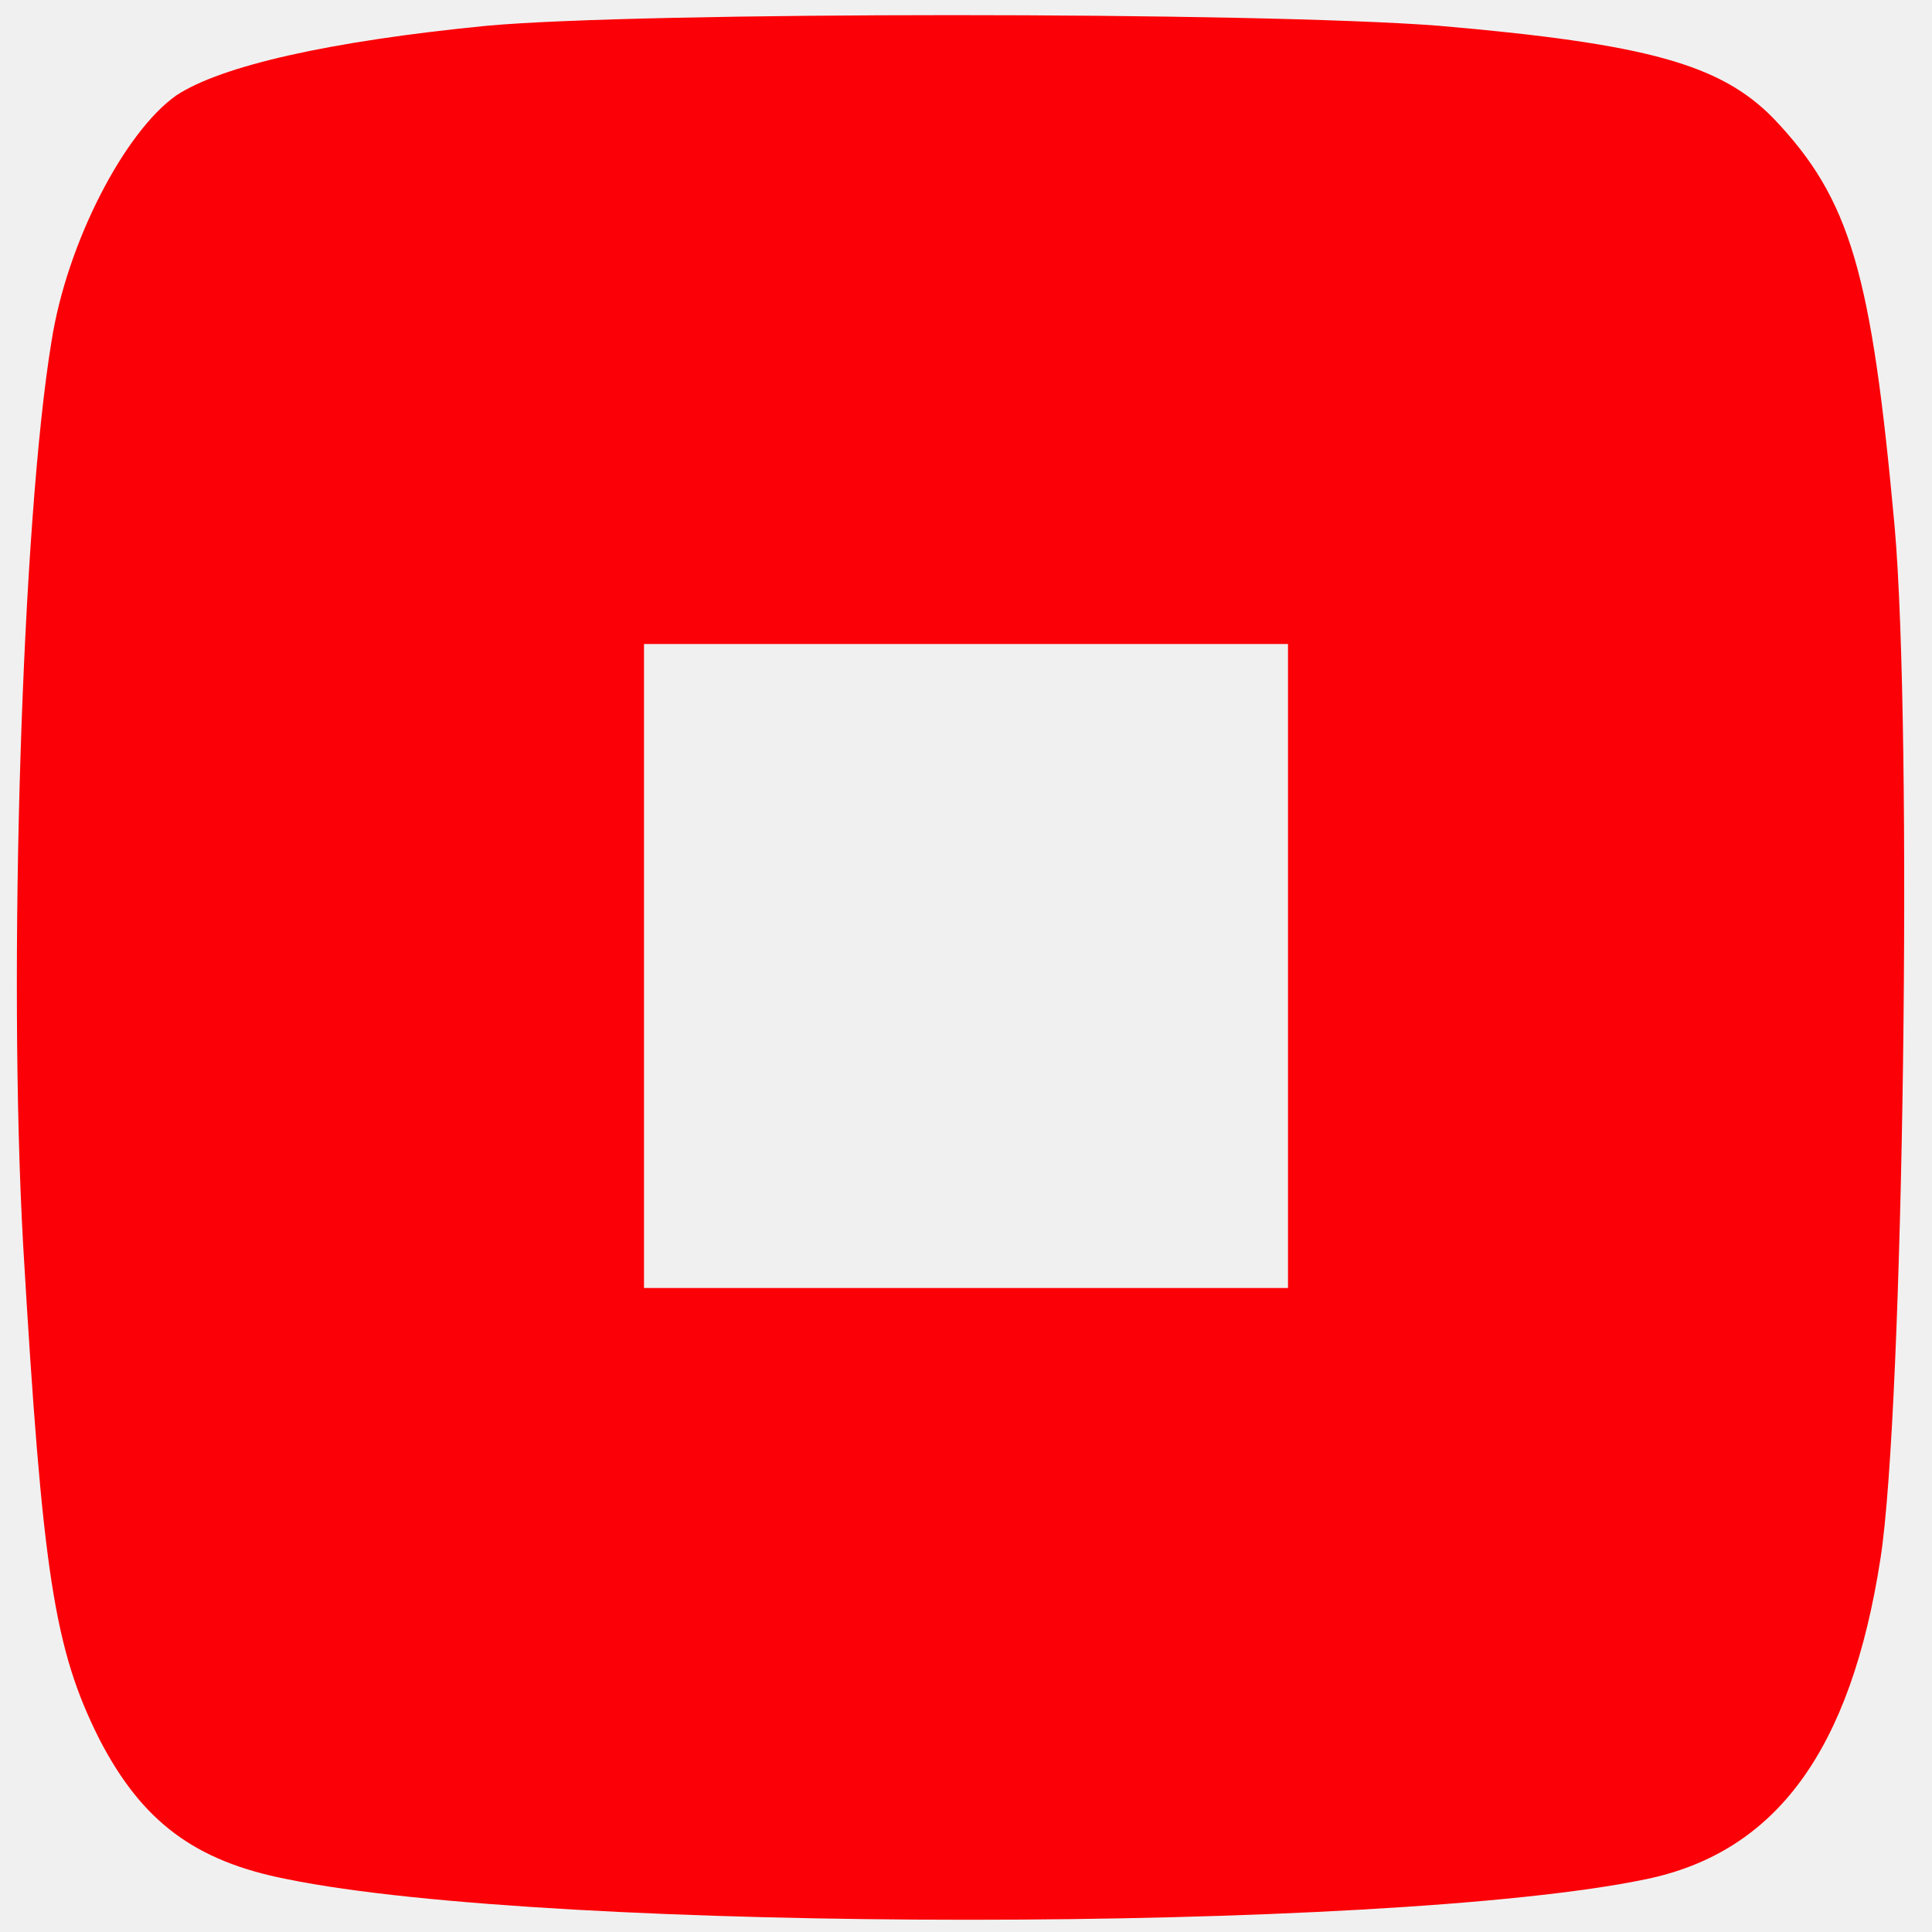
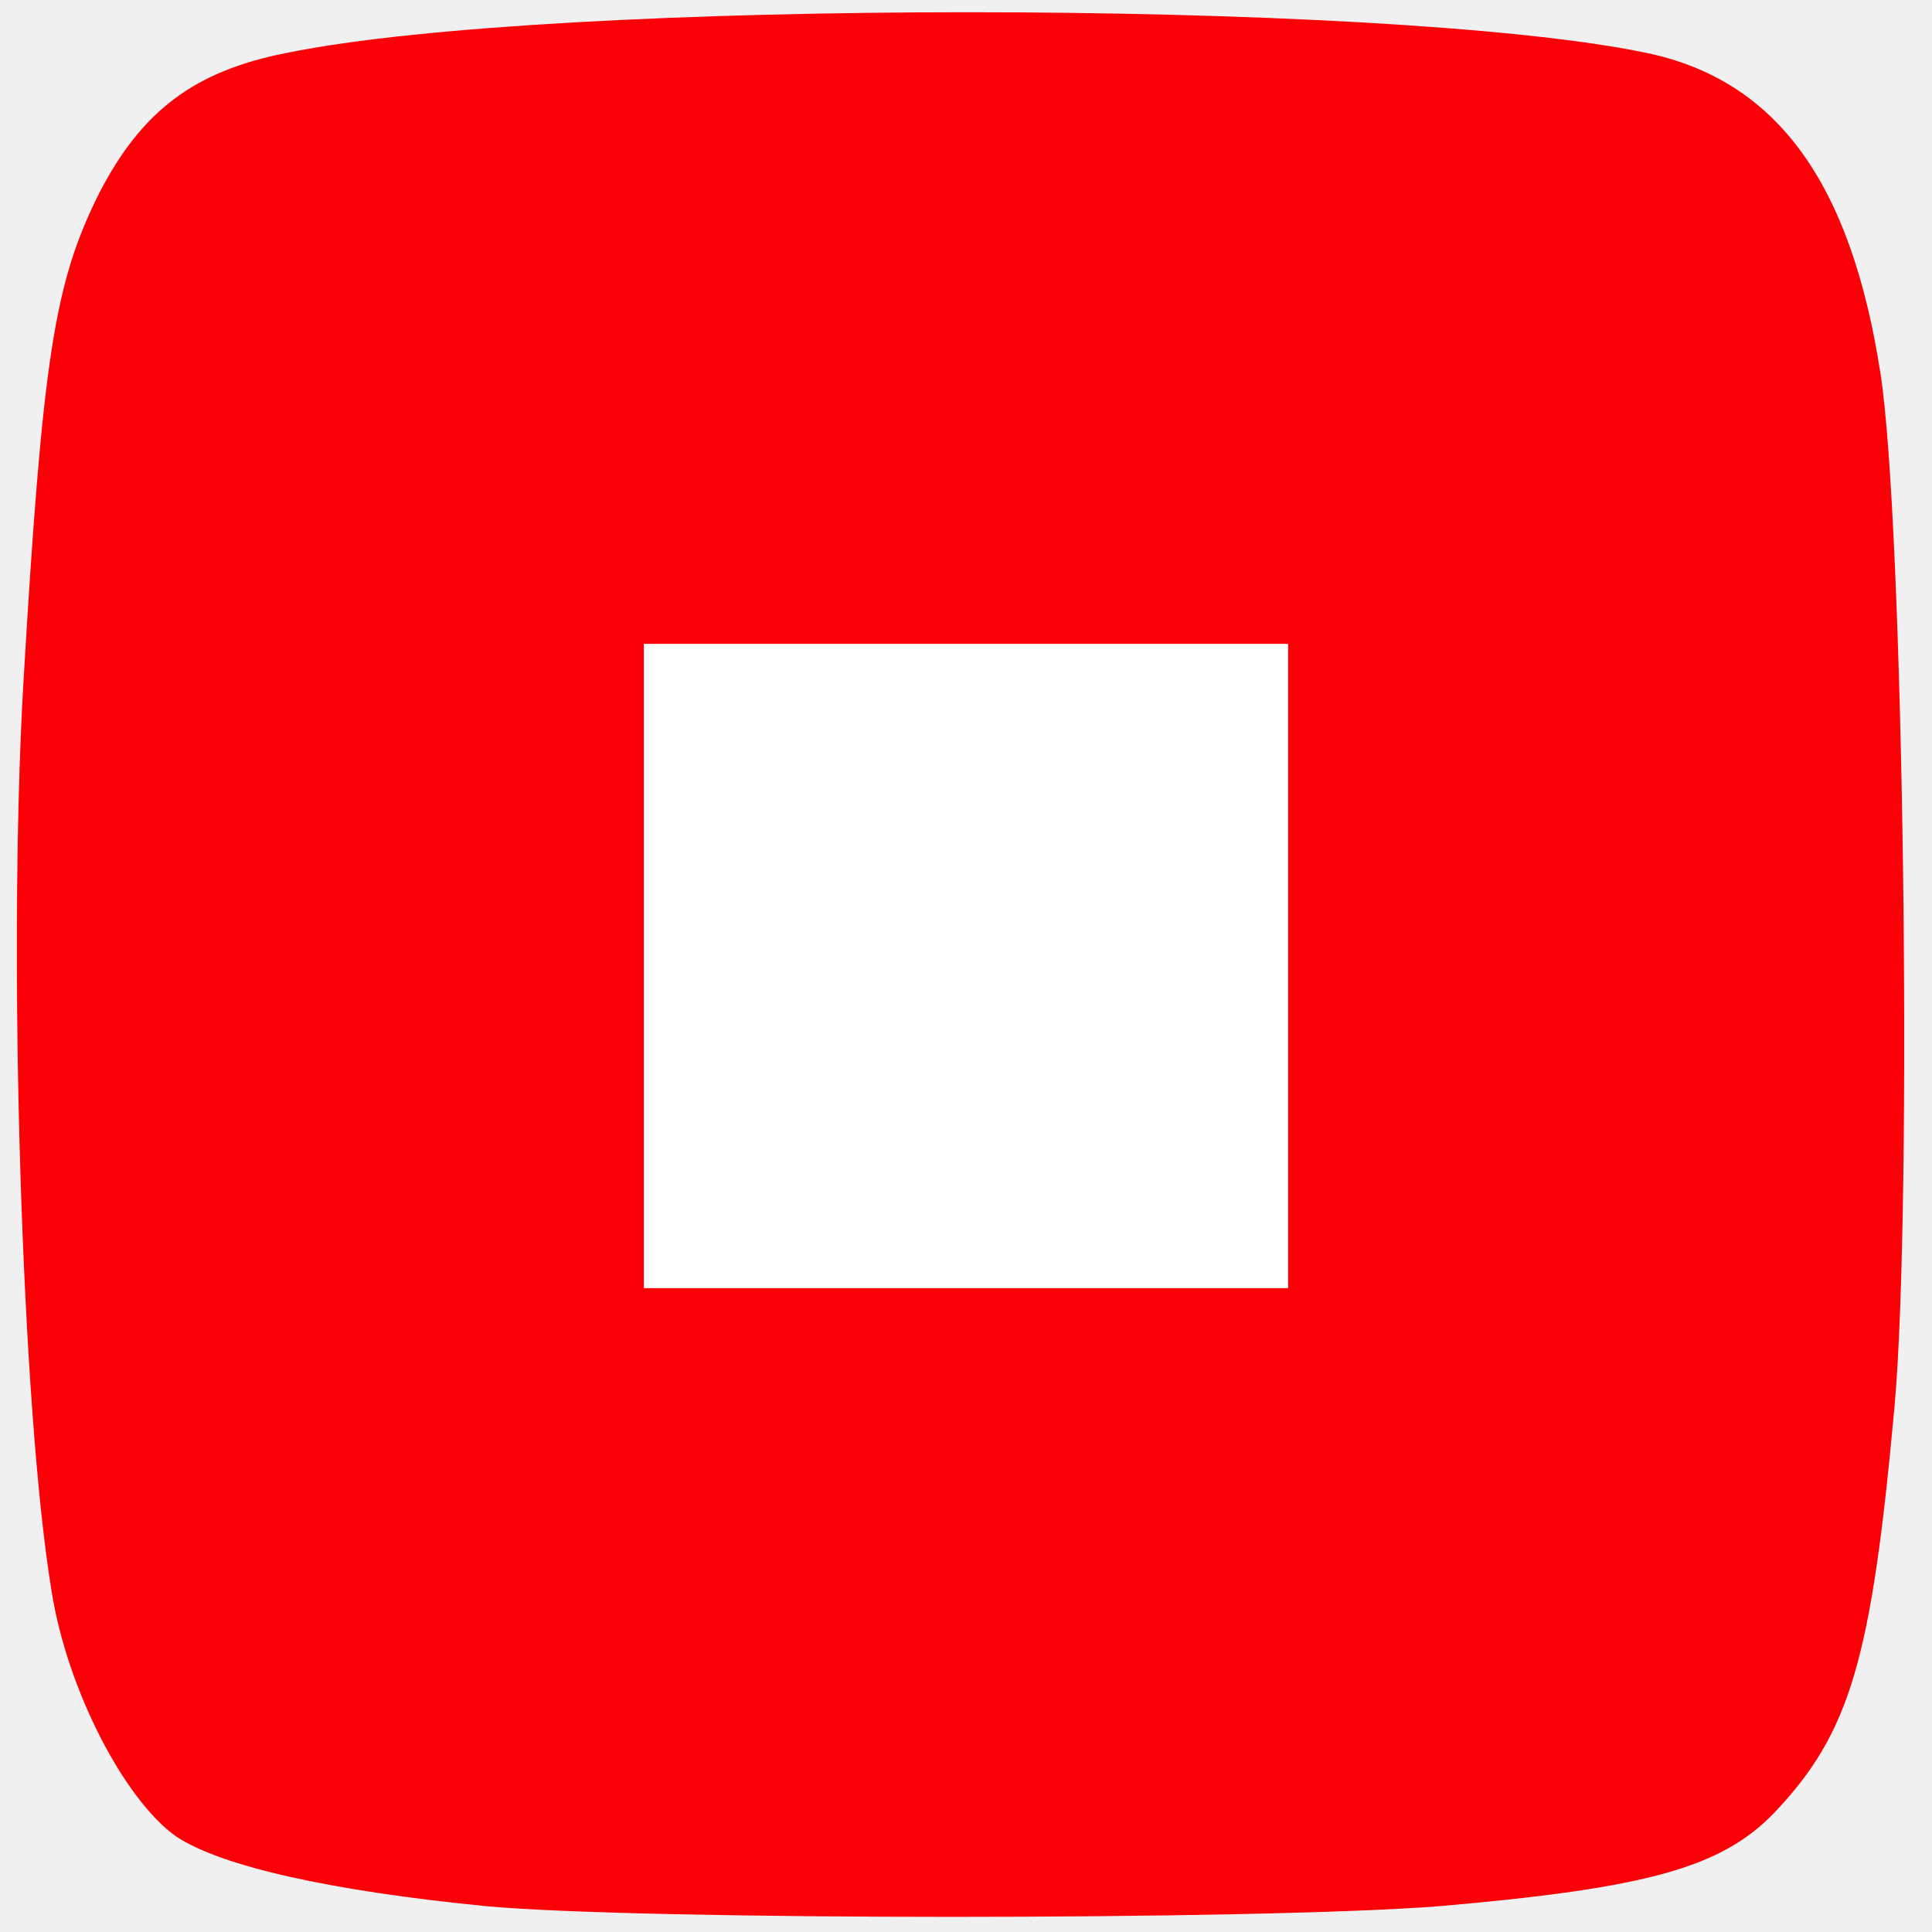
- <svg xmlns="http://www.w3.org/2000/svg" version="1.0" width="150pt" height="150pt" viewBox="0 0 150 150" preserveAspectRatio="xMidYMid meet">
-   <g transform="translate(0,150) scale(0.1,-0.1)" fill="#FB0006" stroke="none">
-     <path d="M378 1480 c-122 -12 -206 -31 -241 -54 -40 -28 -85 -114 -97 -191 -23 -139 -34 -489 -22 -702 15 -255 24 -313 59 -383 33 -64 74 -95 146 -109 205 -42 853 -42 1055 0 101 21 159 100 182 249 18 115 25 642 11 801 -18 197 -34 254 -94 317 -41 42 -98 58 -260 72 -142 11 -619 11 -739 0z m622 -730 l0 -250 -250 0 -250 0 0 250 0 250 250 0 250 0 0 -250z" />
-   </g>
+ <svg xmlns="http://www.w3.org/2000/svg" width="1500" height="1500" viewBox="0 0 1500 1500">
+   <path fill="#FB0006" d="M378 1480 c-122 -12 -206 -31 -241 -54 -40 -28 -85 -114 -97 -191 -23 -139 -34 -489 -22 -702 15 -255 24 -313 59 -383 33 -64 74 -95 146 -109 205 -42 853 -42 1055 0 101 21 159 100 182 249 18 115 25 642 11 801 -18 197 -34 254 -94 317 -41 42 -98 58 -260 72 -142 11 -619 11 -739 0z m622 -730 l0 -250 -250 0 -250 0 0 250 0 250 250 0 250 0 0 -250z" />
+   <path fill="#FFFFFF" d="M 500 500 h 500 v 500 h -500 z" />
</svg>
